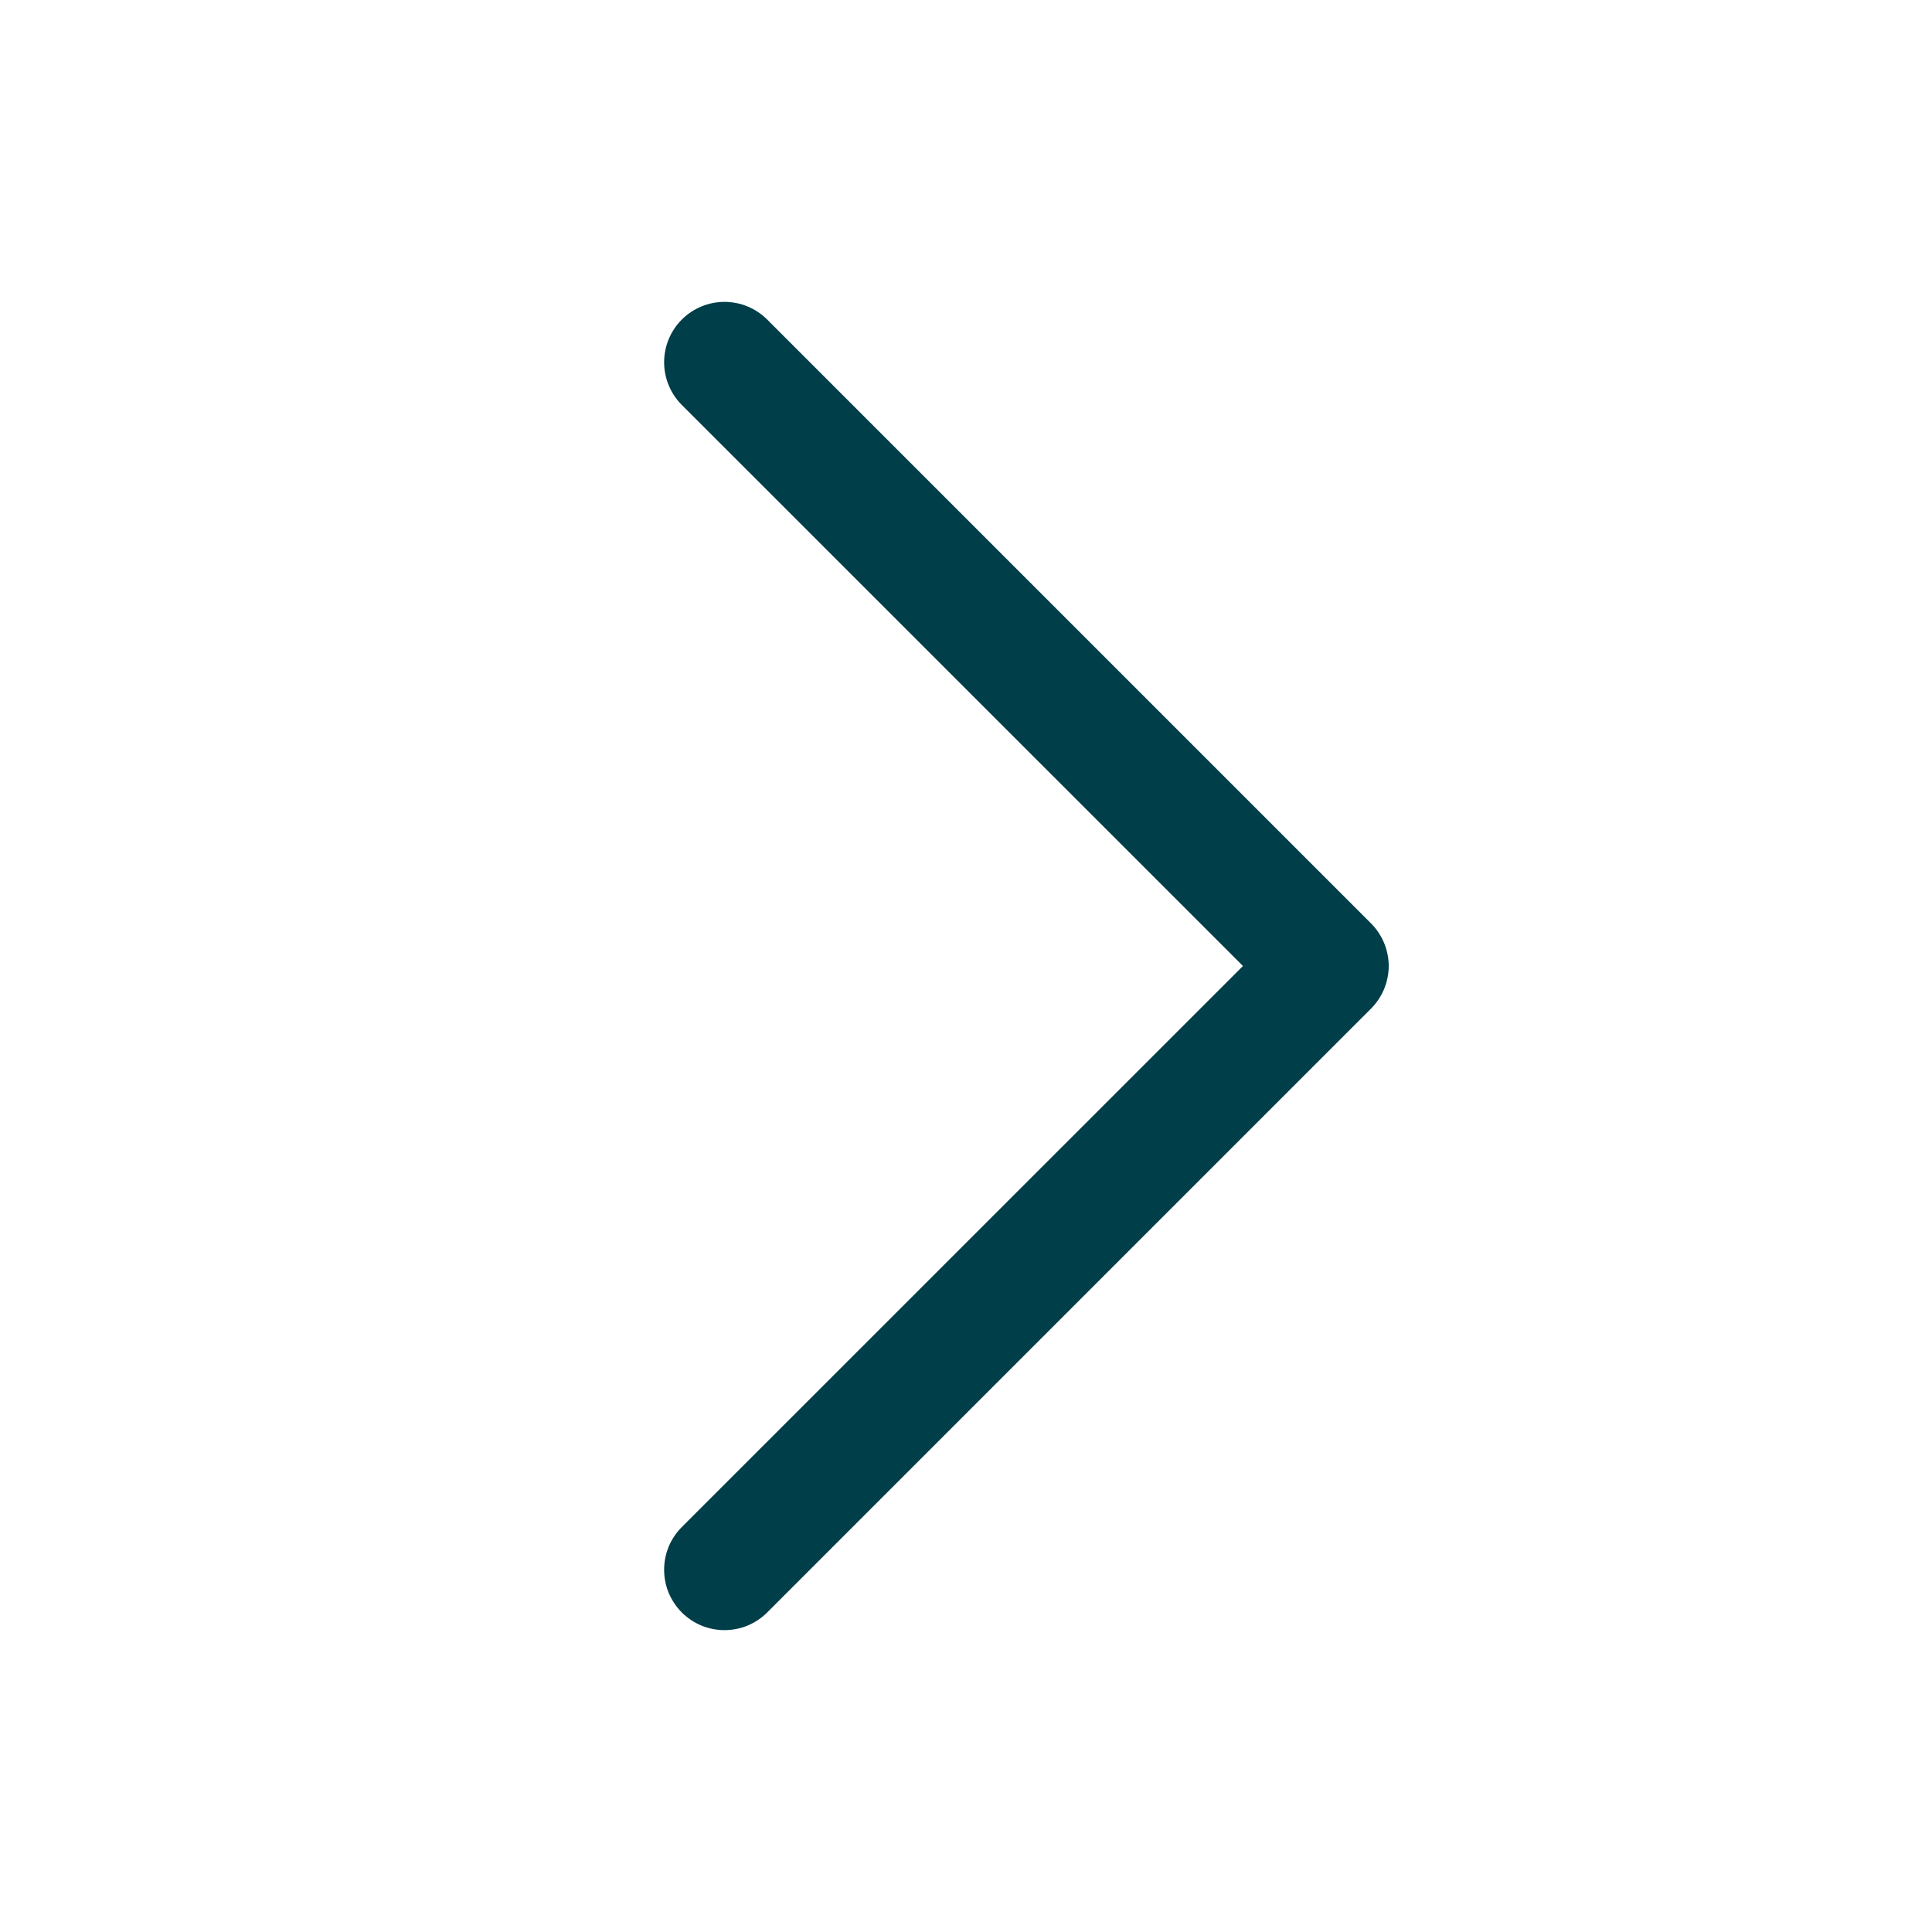
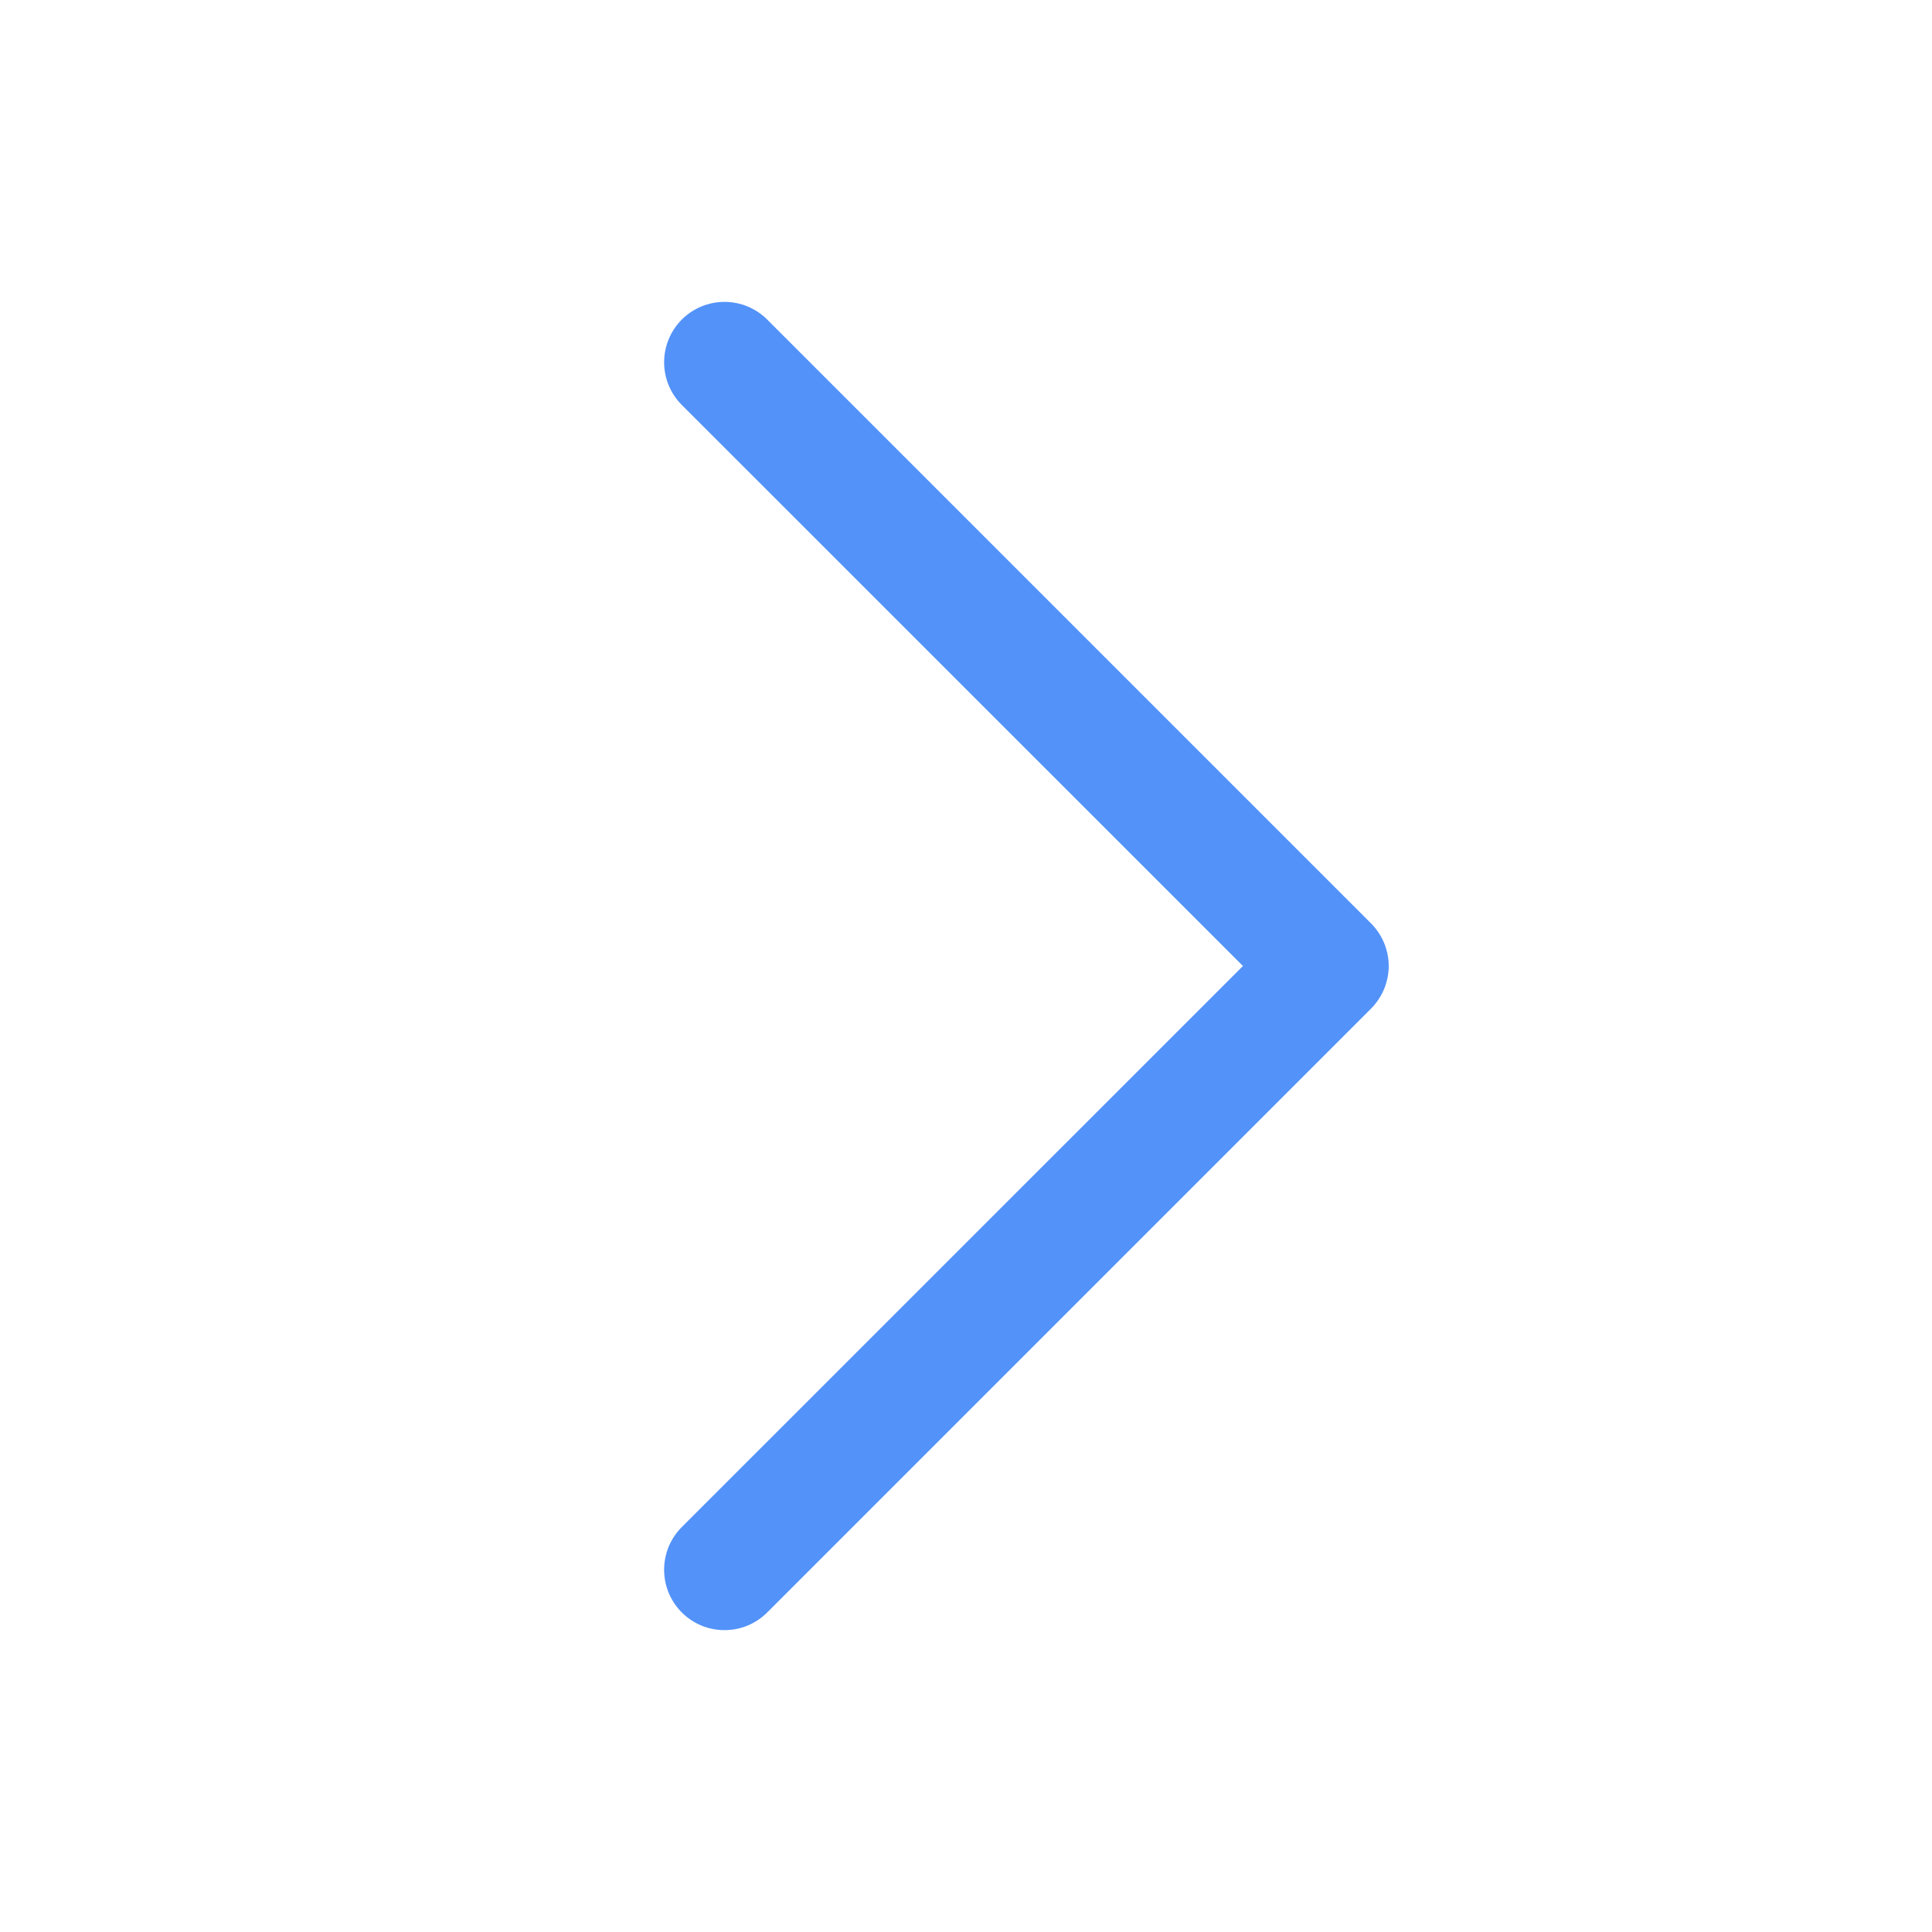
<svg xmlns="http://www.w3.org/2000/svg" width="20" height="20" viewBox="0 0 20 20" fill="none">
-   <path d="M14.192 10.442L7.942 16.692C7.884 16.75 7.815 16.796 7.739 16.828C7.664 16.859 7.582 16.875 7.5 16.875C7.418 16.875 7.337 16.859 7.261 16.828C7.185 16.796 7.116 16.75 7.058 16.692C7 16.634 6.954 16.565 6.922 16.489C6.891 16.413 6.875 16.332 6.875 16.25C6.875 16.168 6.891 16.087 6.922 16.011C6.954 15.935 7 15.866 7.058 15.808L12.867 10L7.058 4.192C6.941 4.075 6.875 3.916 6.875 3.75C6.875 3.584 6.941 3.425 7.058 3.308C7.175 3.191 7.334 3.125 7.5 3.125C7.666 3.125 7.825 3.191 7.942 3.308L14.192 9.558C14.25 9.616 14.296 9.685 14.328 9.761C14.359 9.837 14.376 9.918 14.376 10C14.376 10.082 14.359 10.163 14.328 10.239C14.296 10.315 14.25 10.384 14.192 10.442Z" fill="#003E49" />
+   <path d="M14.192 10.442L7.942 16.692C7.884 16.75 7.815 16.796 7.739 16.828C7.664 16.859 7.582 16.875 7.5 16.875C7.418 16.875 7.337 16.859 7.261 16.828C7.185 16.796 7.116 16.75 7.058 16.692C7 16.634 6.954 16.565 6.922 16.489C6.891 16.413 6.875 16.332 6.875 16.25C6.875 16.168 6.891 16.087 6.922 16.011C6.954 15.935 7 15.866 7.058 15.808L12.867 10L7.058 4.192C6.941 4.075 6.875 3.916 6.875 3.75C6.875 3.584 6.941 3.425 7.058 3.308C7.175 3.191 7.334 3.125 7.5 3.125C7.666 3.125 7.825 3.191 7.942 3.308L14.192 9.558C14.25 9.616 14.296 9.685 14.328 9.761C14.359 9.837 14.376 9.918 14.376 10C14.376 10.082 14.359 10.163 14.328 10.239C14.296 10.315 14.25 10.384 14.192 10.442Z" fill="#5392F9 " />
</svg>
